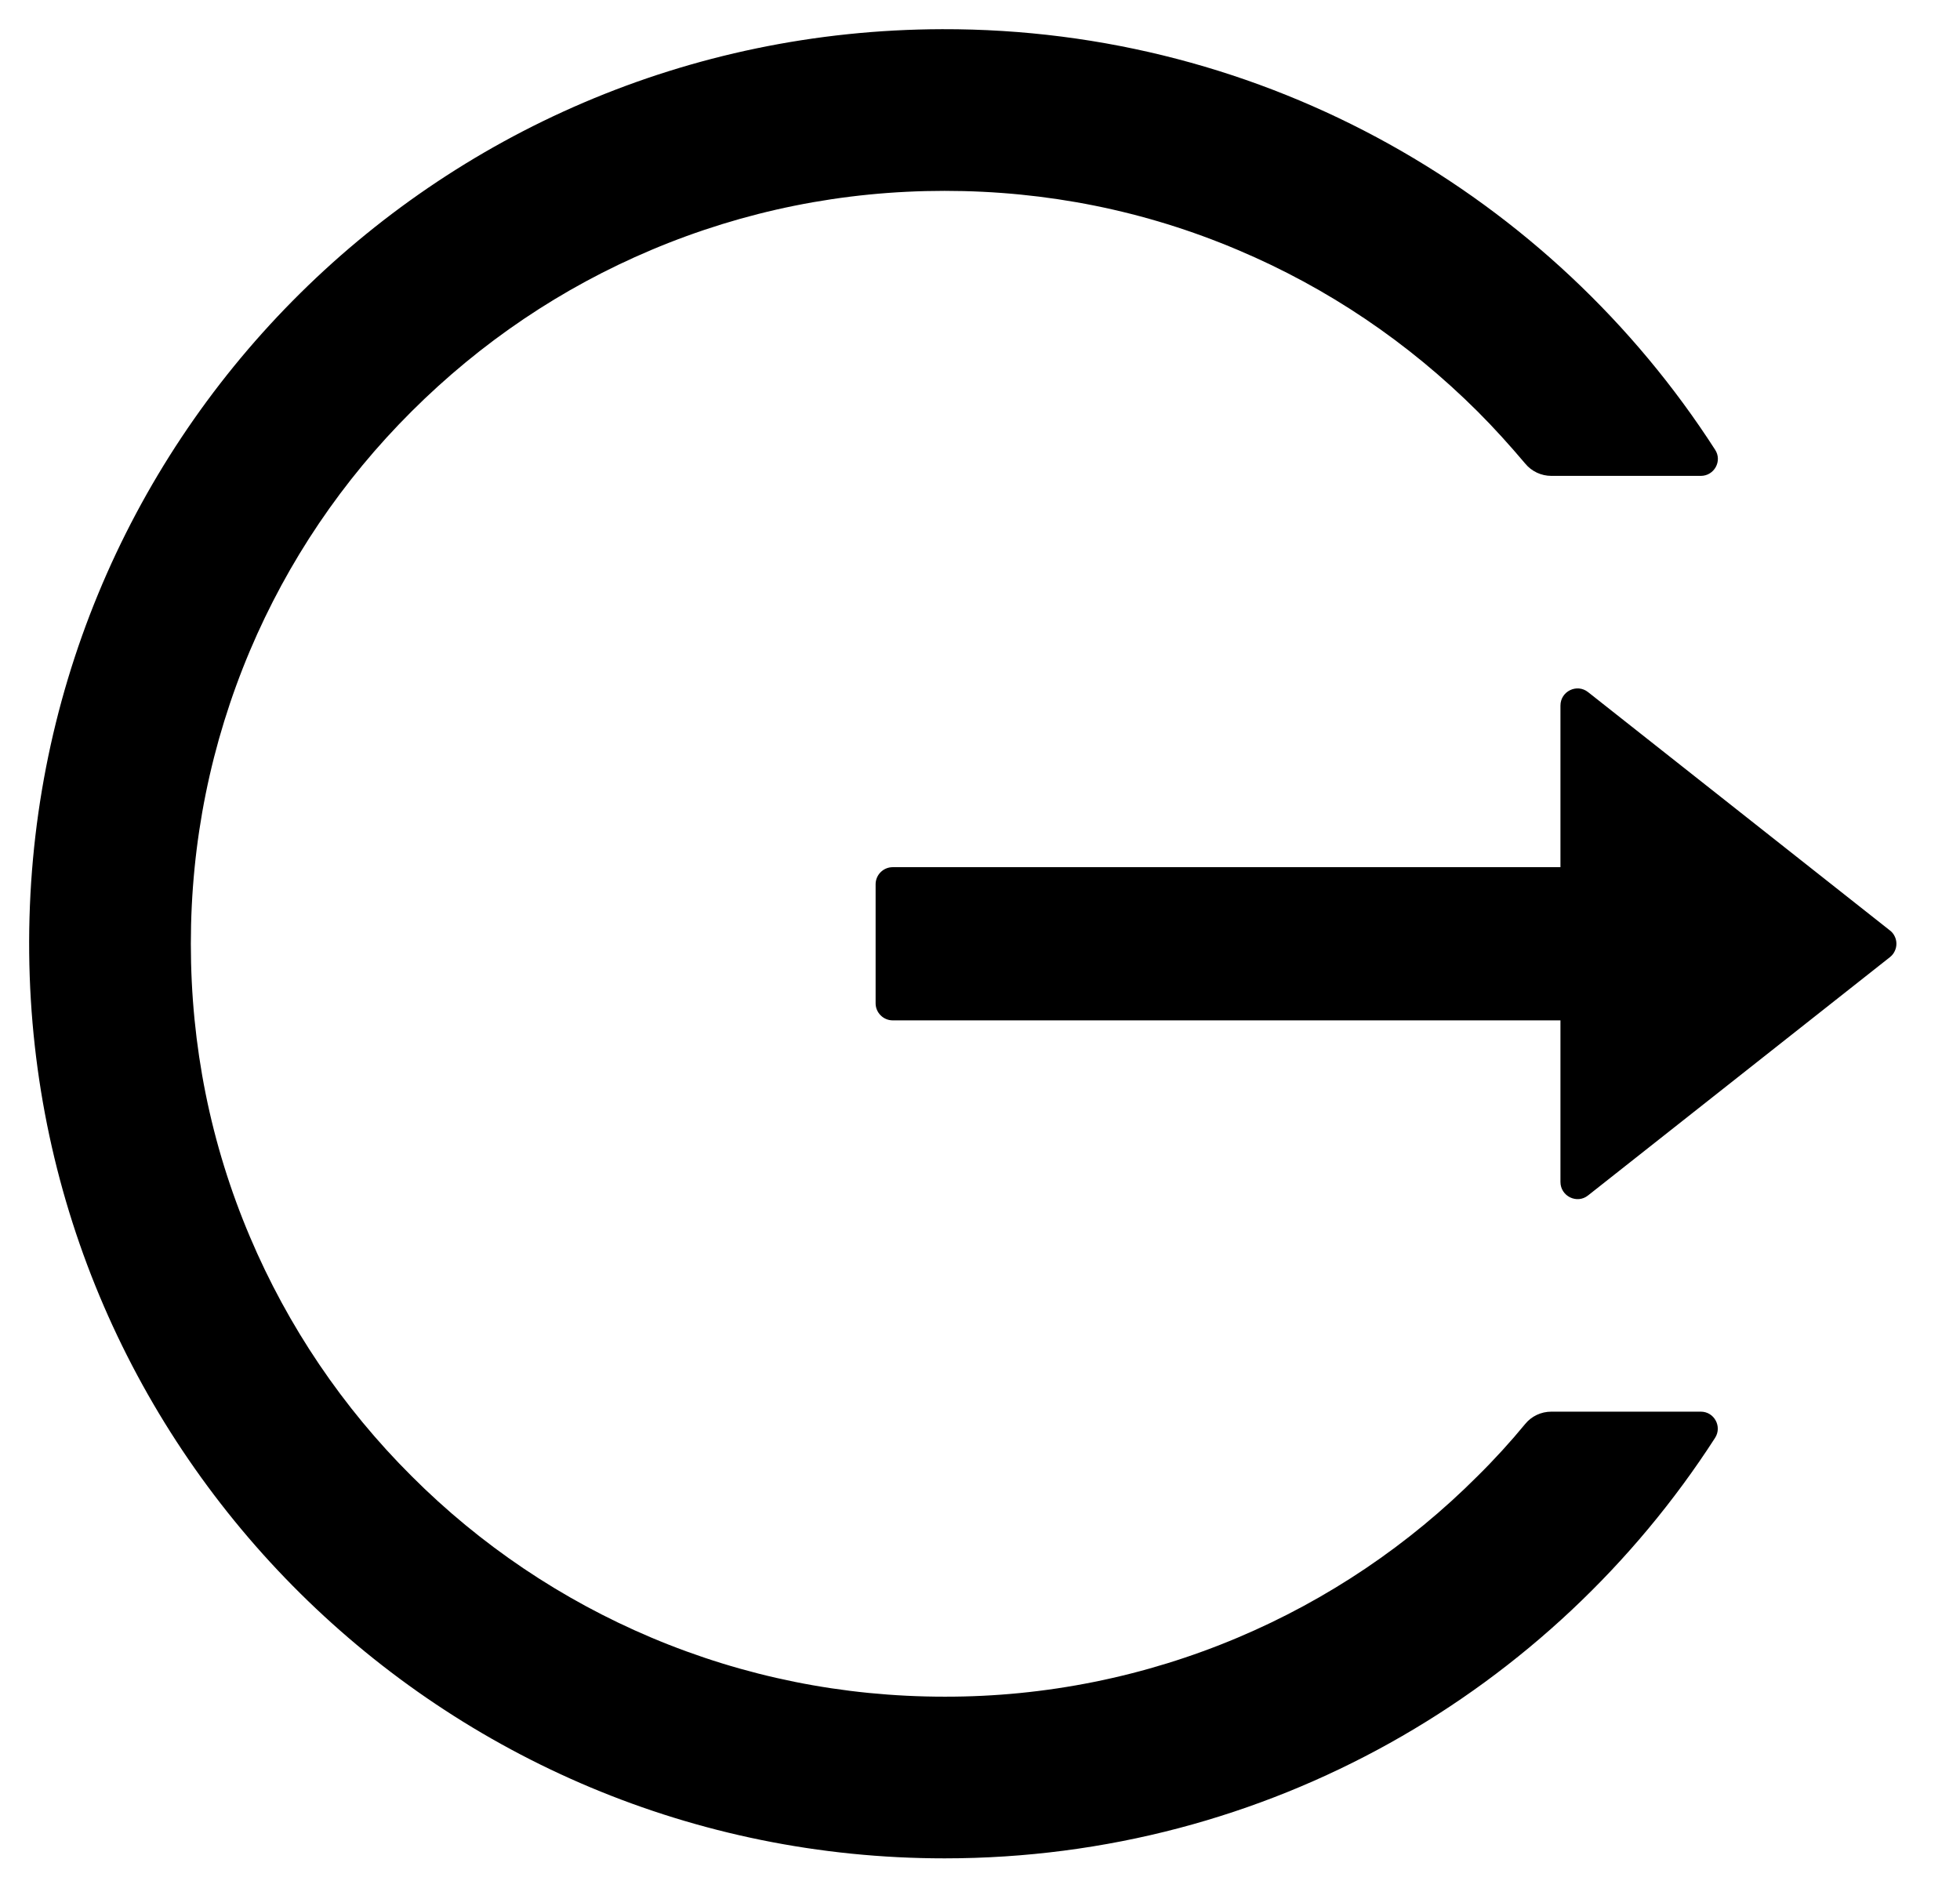
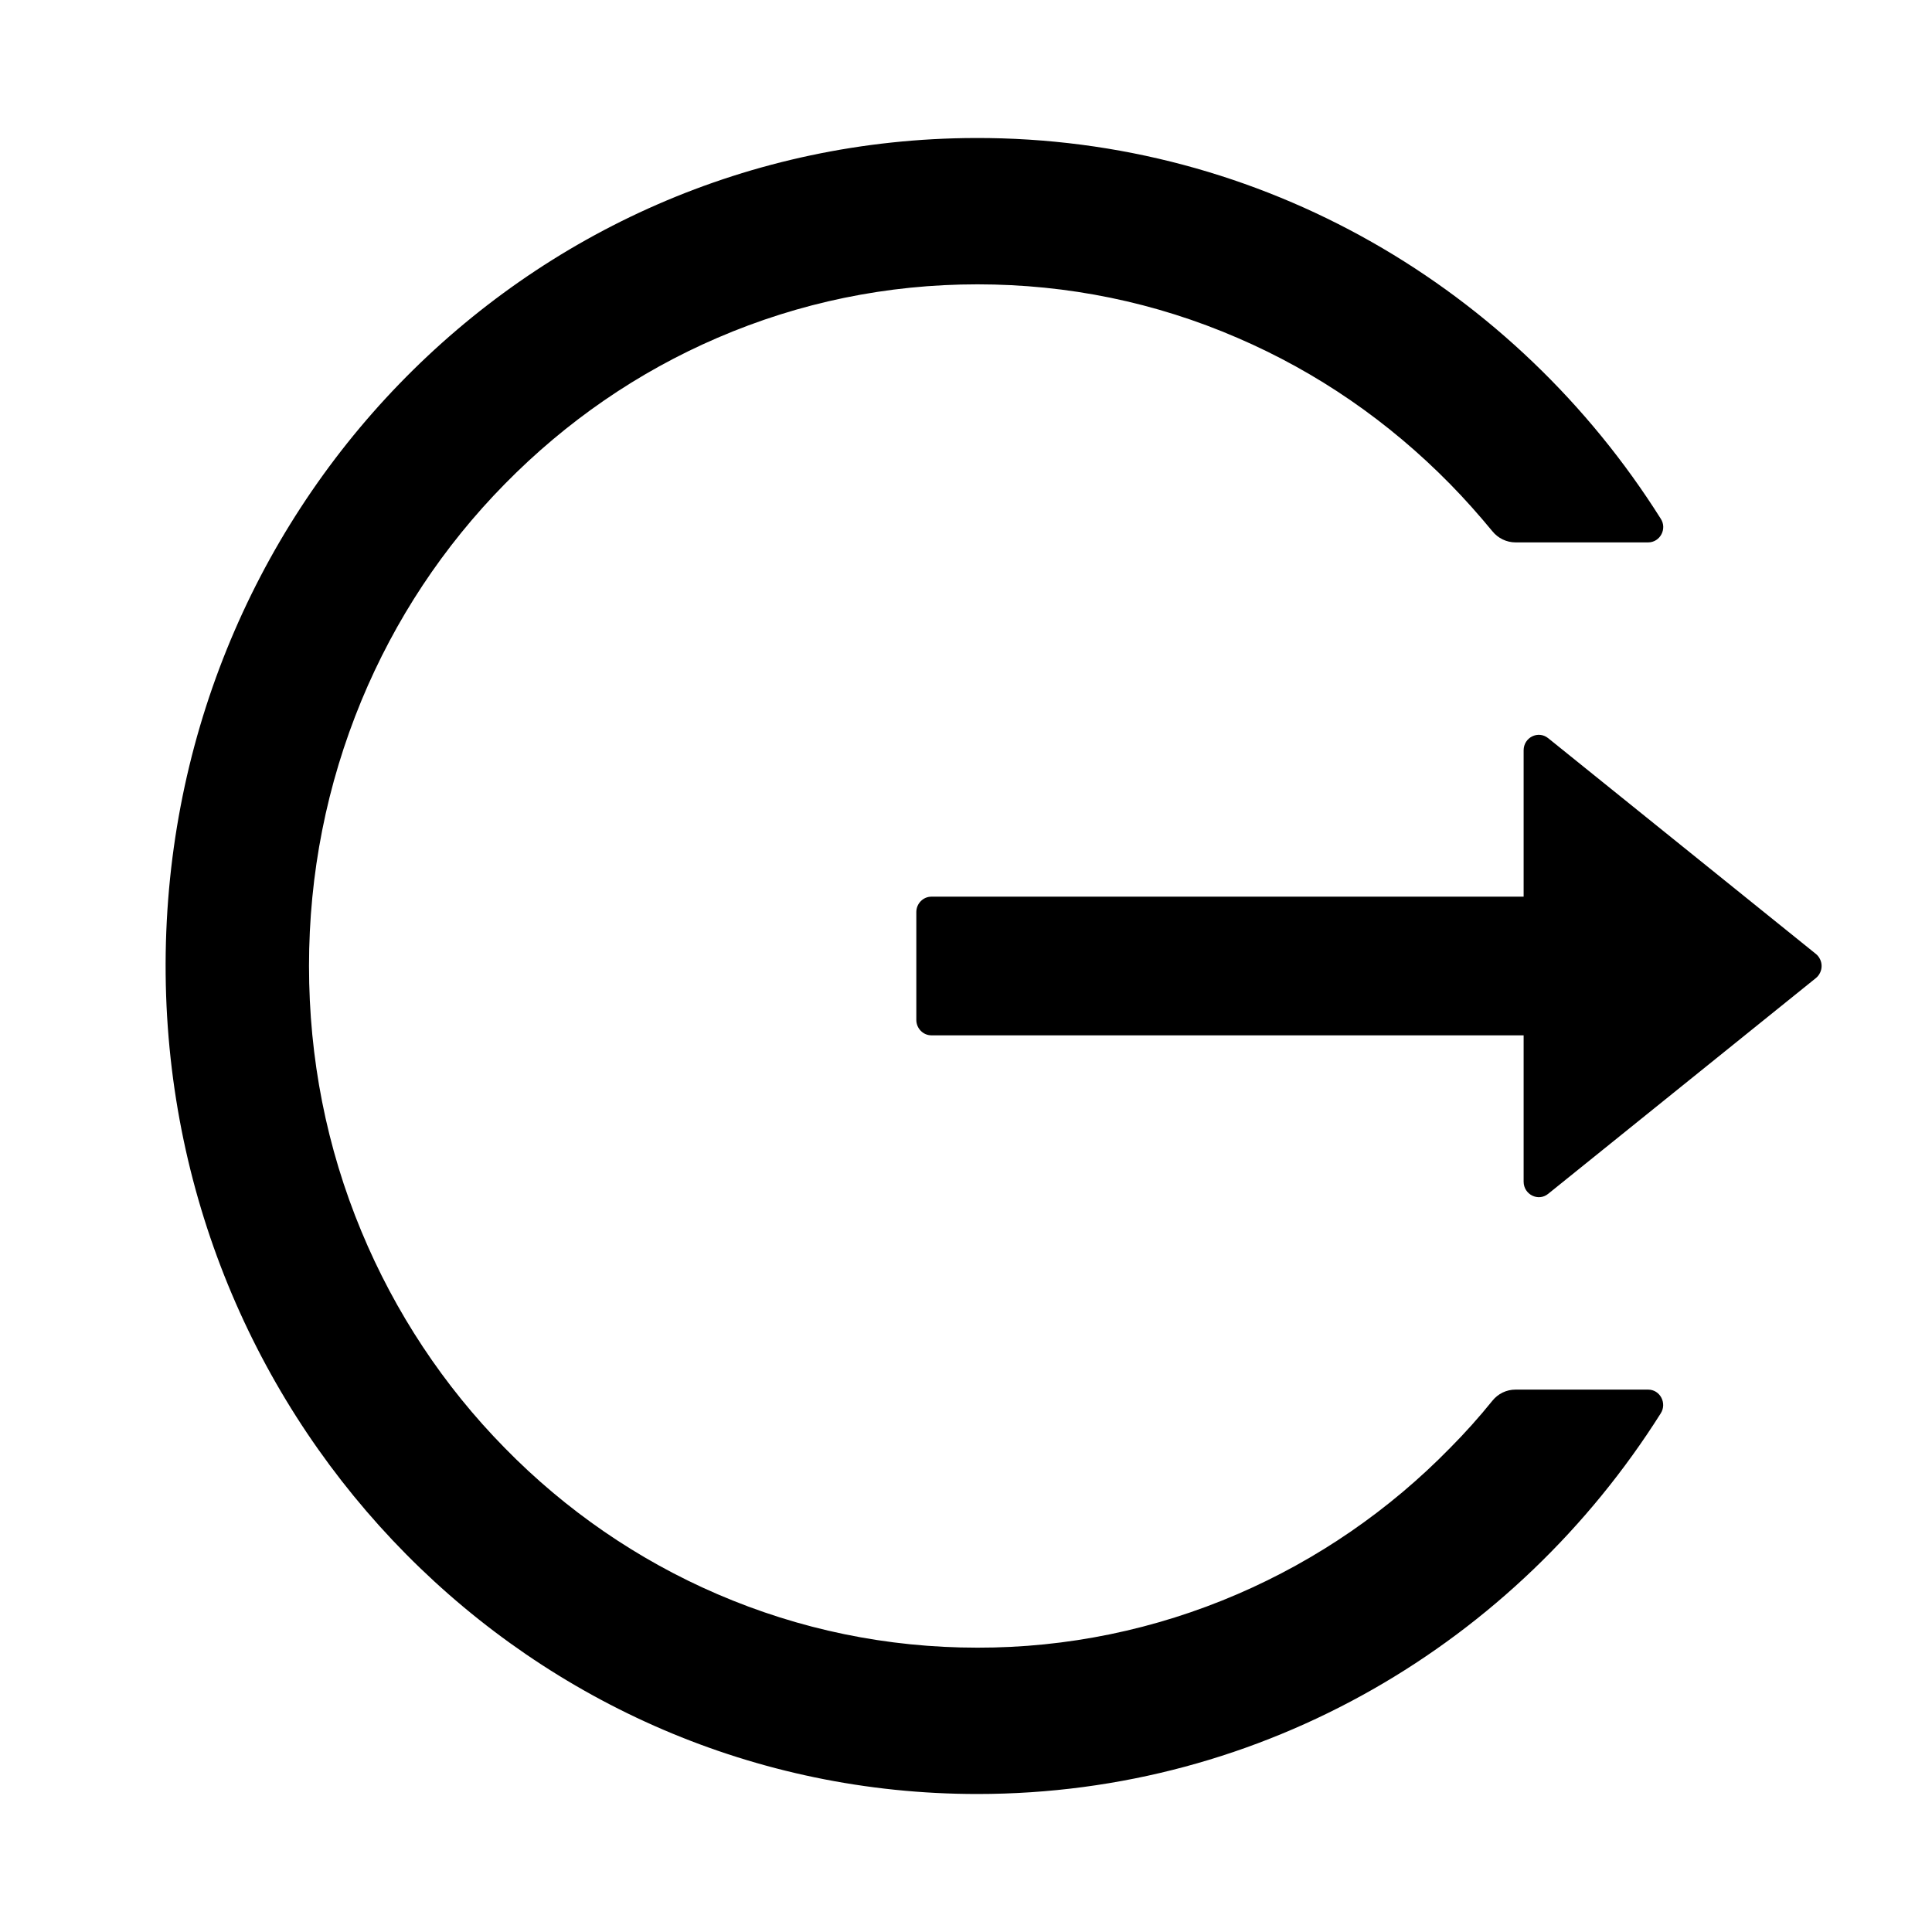
- <svg xmlns="http://www.w3.org/2000/svg" width="27" height="26" viewBox="0 0 27 26" fill="none">
-   <path d="M23.43 19.445H21.37C21.23 19.445 21.098 19.507 21.01 19.615C20.805 19.864 20.585 20.105 20.354 20.333C19.407 21.281 18.286 22.036 17.052 22.557C15.773 23.097 14.399 23.374 13.012 23.371C11.608 23.371 10.249 23.096 8.972 22.557C7.738 22.036 6.617 21.281 5.67 20.333C4.722 19.389 3.965 18.269 3.443 17.037C2.901 15.76 2.629 14.403 2.629 13C2.629 11.597 2.904 10.24 3.443 8.963C3.965 7.73 4.715 6.619 5.67 5.667C6.625 4.715 7.735 3.965 8.972 3.443C10.249 2.904 11.608 2.629 13.012 2.629C14.415 2.629 15.774 2.901 17.052 3.443C18.288 3.965 19.398 4.715 20.354 5.667C20.585 5.898 20.802 6.139 21.01 6.385C21.098 6.493 21.232 6.555 21.37 6.555H23.43C23.614 6.555 23.729 6.35 23.626 6.194C21.379 2.702 17.447 0.391 12.979 0.402C5.96 0.42 0.332 6.118 0.402 13.129C0.473 20.028 6.092 25.598 13.012 25.598C17.468 25.598 21.382 23.289 23.626 19.806C23.726 19.65 23.614 19.445 23.43 19.445ZM26.034 12.816L21.877 9.534C21.722 9.411 21.496 9.523 21.496 9.719V11.945H12.297C12.168 11.945 12.062 12.051 12.062 12.18V13.82C12.062 13.949 12.168 14.055 12.297 14.055H21.496V16.281C21.496 16.478 21.725 16.589 21.877 16.466L26.034 13.185C26.062 13.163 26.085 13.135 26.1 13.103C26.116 13.071 26.124 13.036 26.124 13C26.124 12.964 26.116 12.929 26.1 12.897C26.085 12.865 26.062 12.837 26.034 12.816V12.816Z" fill="black" />
+ <svg xmlns="http://www.w3.org/2000/svg" width="30" height="30" viewBox="-3 0 35 30" fill="none">
+   <path d="M26.858 22.674H24.455C24.291 22.674 24.138 22.748 24.035 22.877C23.796 23.173 23.54 23.459 23.27 23.731C22.166 24.86 20.858 25.759 19.419 26.379C17.928 27.022 16.326 27.352 14.707 27.349C13.07 27.349 11.485 27.021 9.995 26.379C8.556 25.759 7.248 24.86 6.144 23.731C5.038 22.607 4.156 21.274 3.547 19.807C2.915 18.286 2.598 16.671 2.598 15C2.598 13.329 2.919 11.714 3.547 10.193C4.156 8.724 5.03 7.402 6.144 6.269C7.258 5.135 8.553 4.242 9.995 3.621C11.485 2.979 13.07 2.651 14.707 2.651C16.344 2.651 17.929 2.976 19.419 3.621C20.861 4.242 22.156 5.135 23.27 6.269C23.54 6.544 23.793 6.83 24.035 7.123C24.138 7.252 24.295 7.326 24.455 7.326H26.858C27.073 7.326 27.206 7.081 27.086 6.897C24.466 2.738 19.88 -0.014 14.669 5.28092e-05C6.483 0.021 -0.081 6.806 0.001 15.153C0.083 23.369 6.636 30 14.707 30C19.904 30 24.469 27.251 27.086 23.104C27.203 22.919 27.073 22.674 26.858 22.674ZM29.895 14.78L25.047 10.873C24.866 10.727 24.602 10.859 24.602 11.093V13.744H13.873C13.723 13.744 13.6 13.87 13.6 14.023V15.977C13.6 16.13 13.723 16.256 13.873 16.256H24.602V18.907C24.602 19.141 24.869 19.273 25.047 19.127L29.895 15.22C29.928 15.194 29.954 15.16 29.972 15.122C29.991 15.084 30 15.042 30 15C30 14.958 29.991 14.916 29.972 14.878C29.954 14.84 29.928 14.806 29.895 14.78Z" fill="black" />
</svg>
